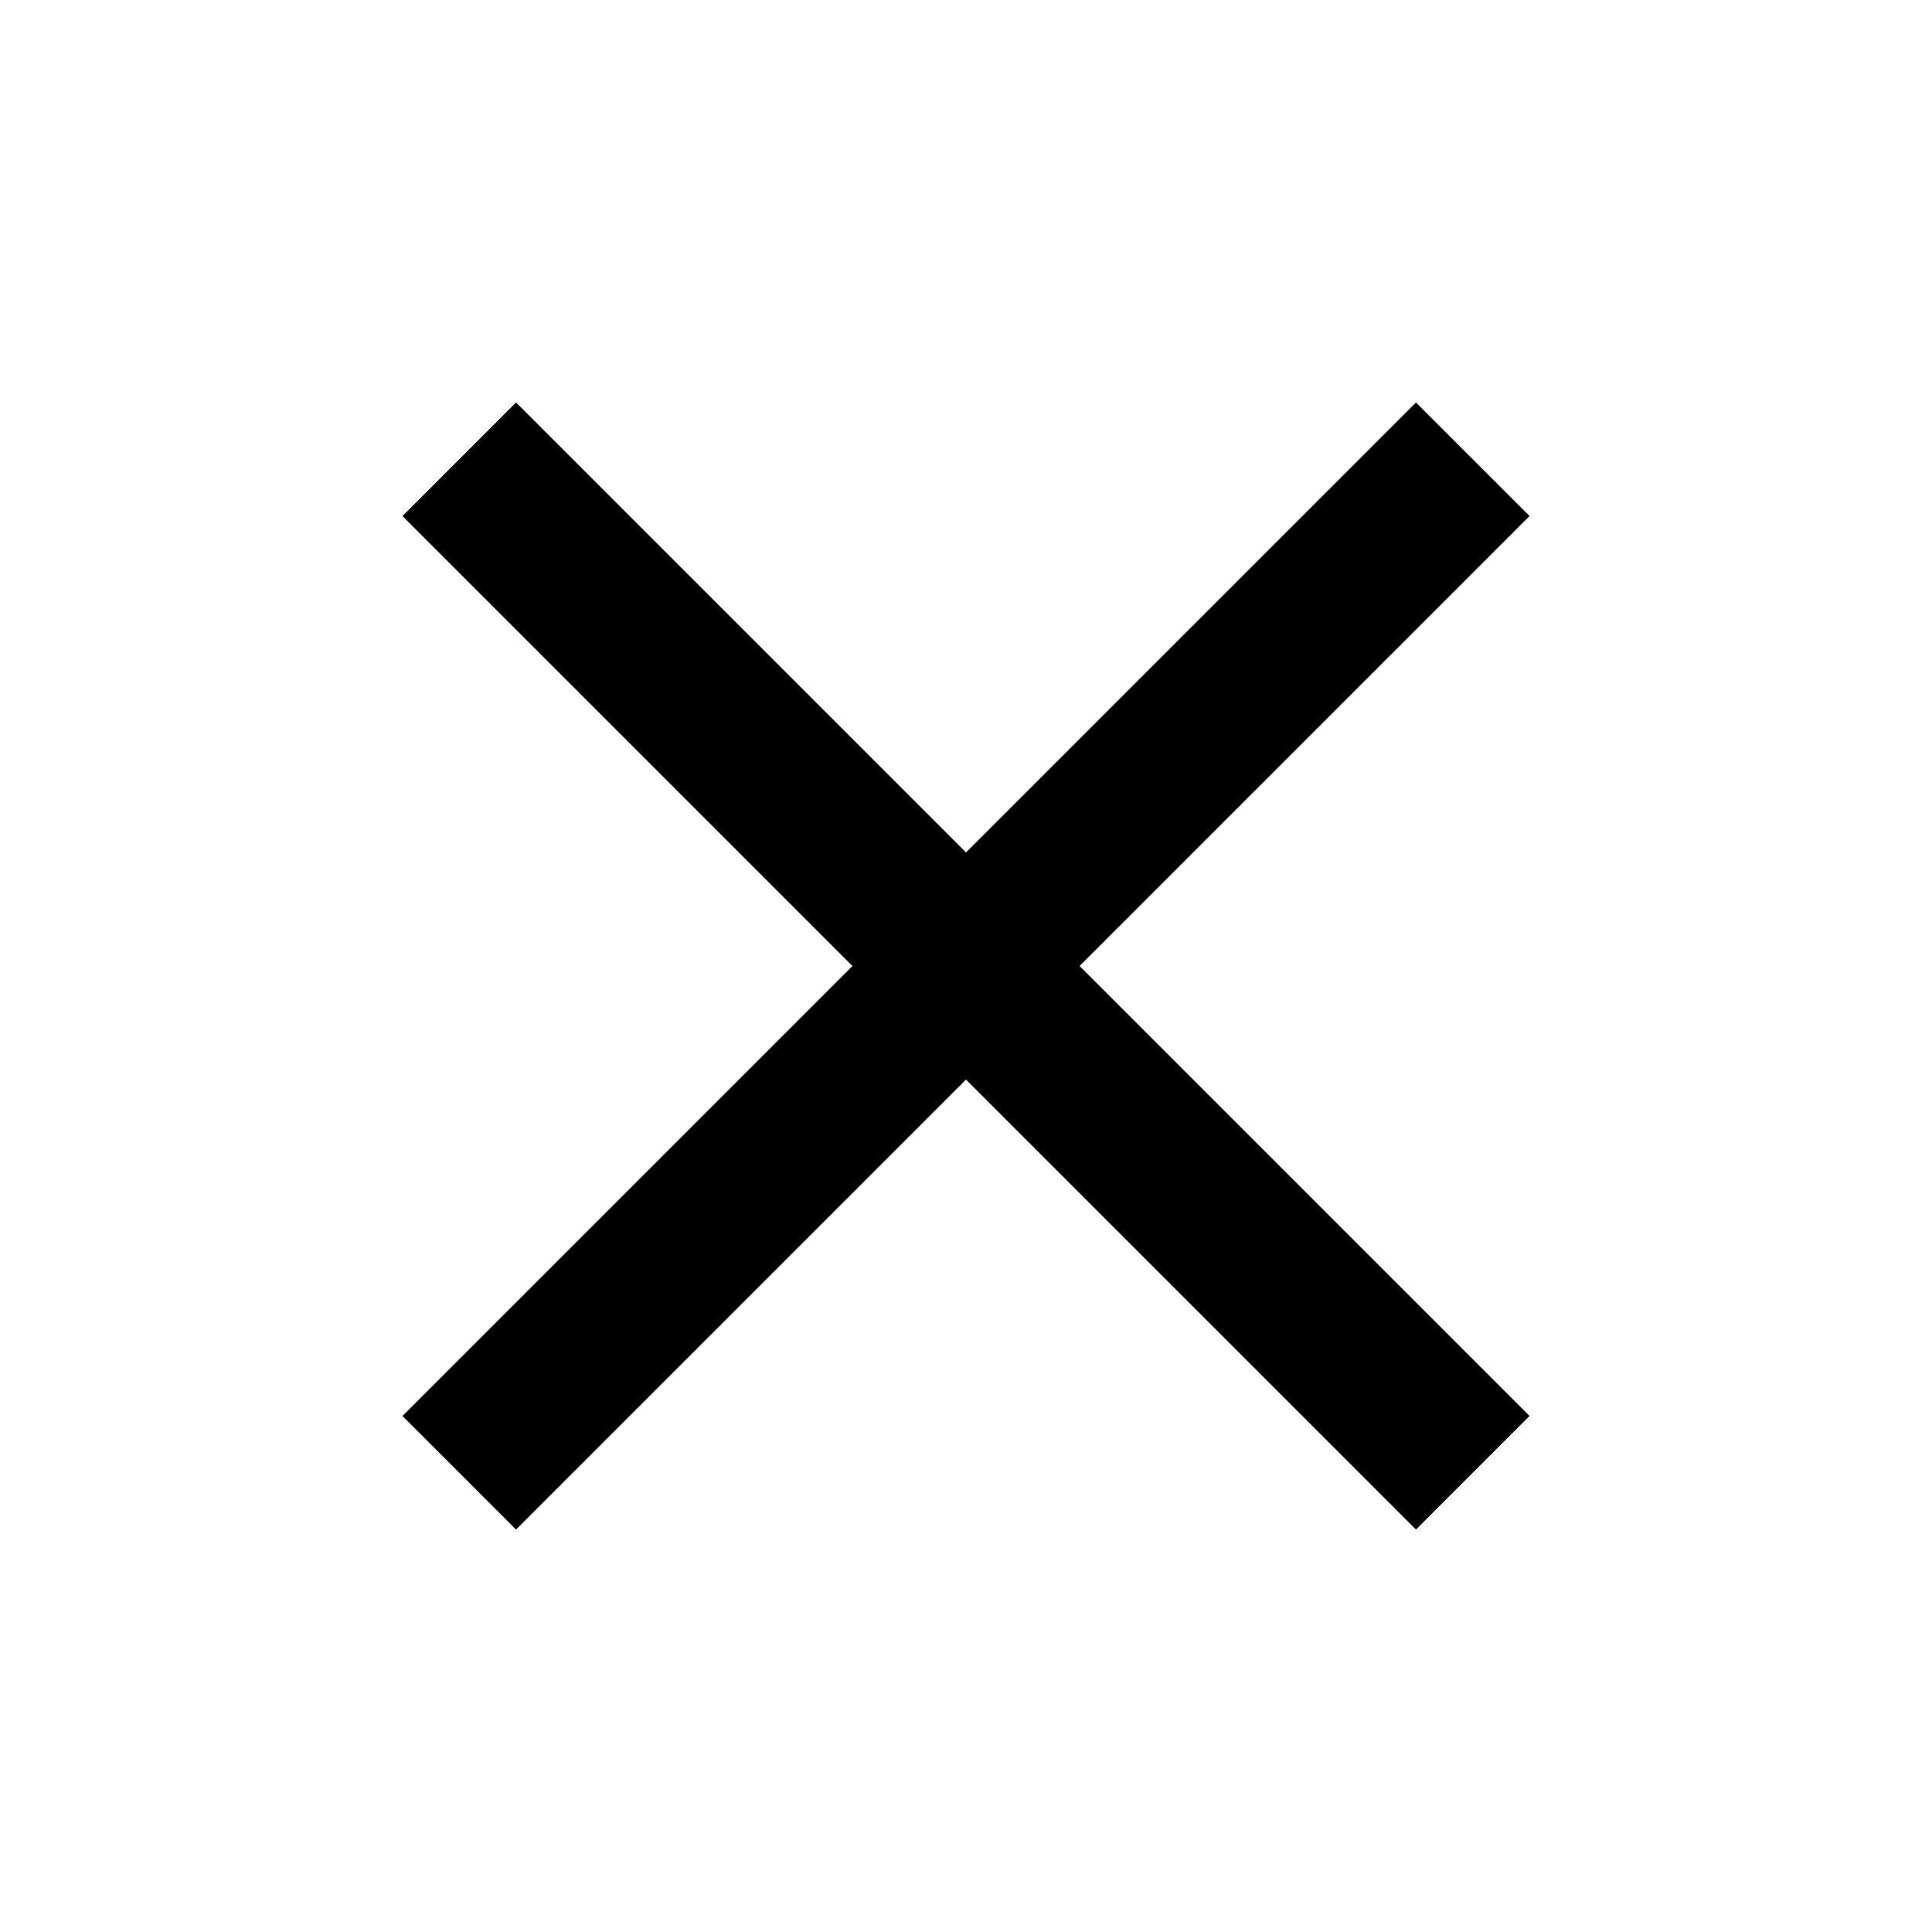
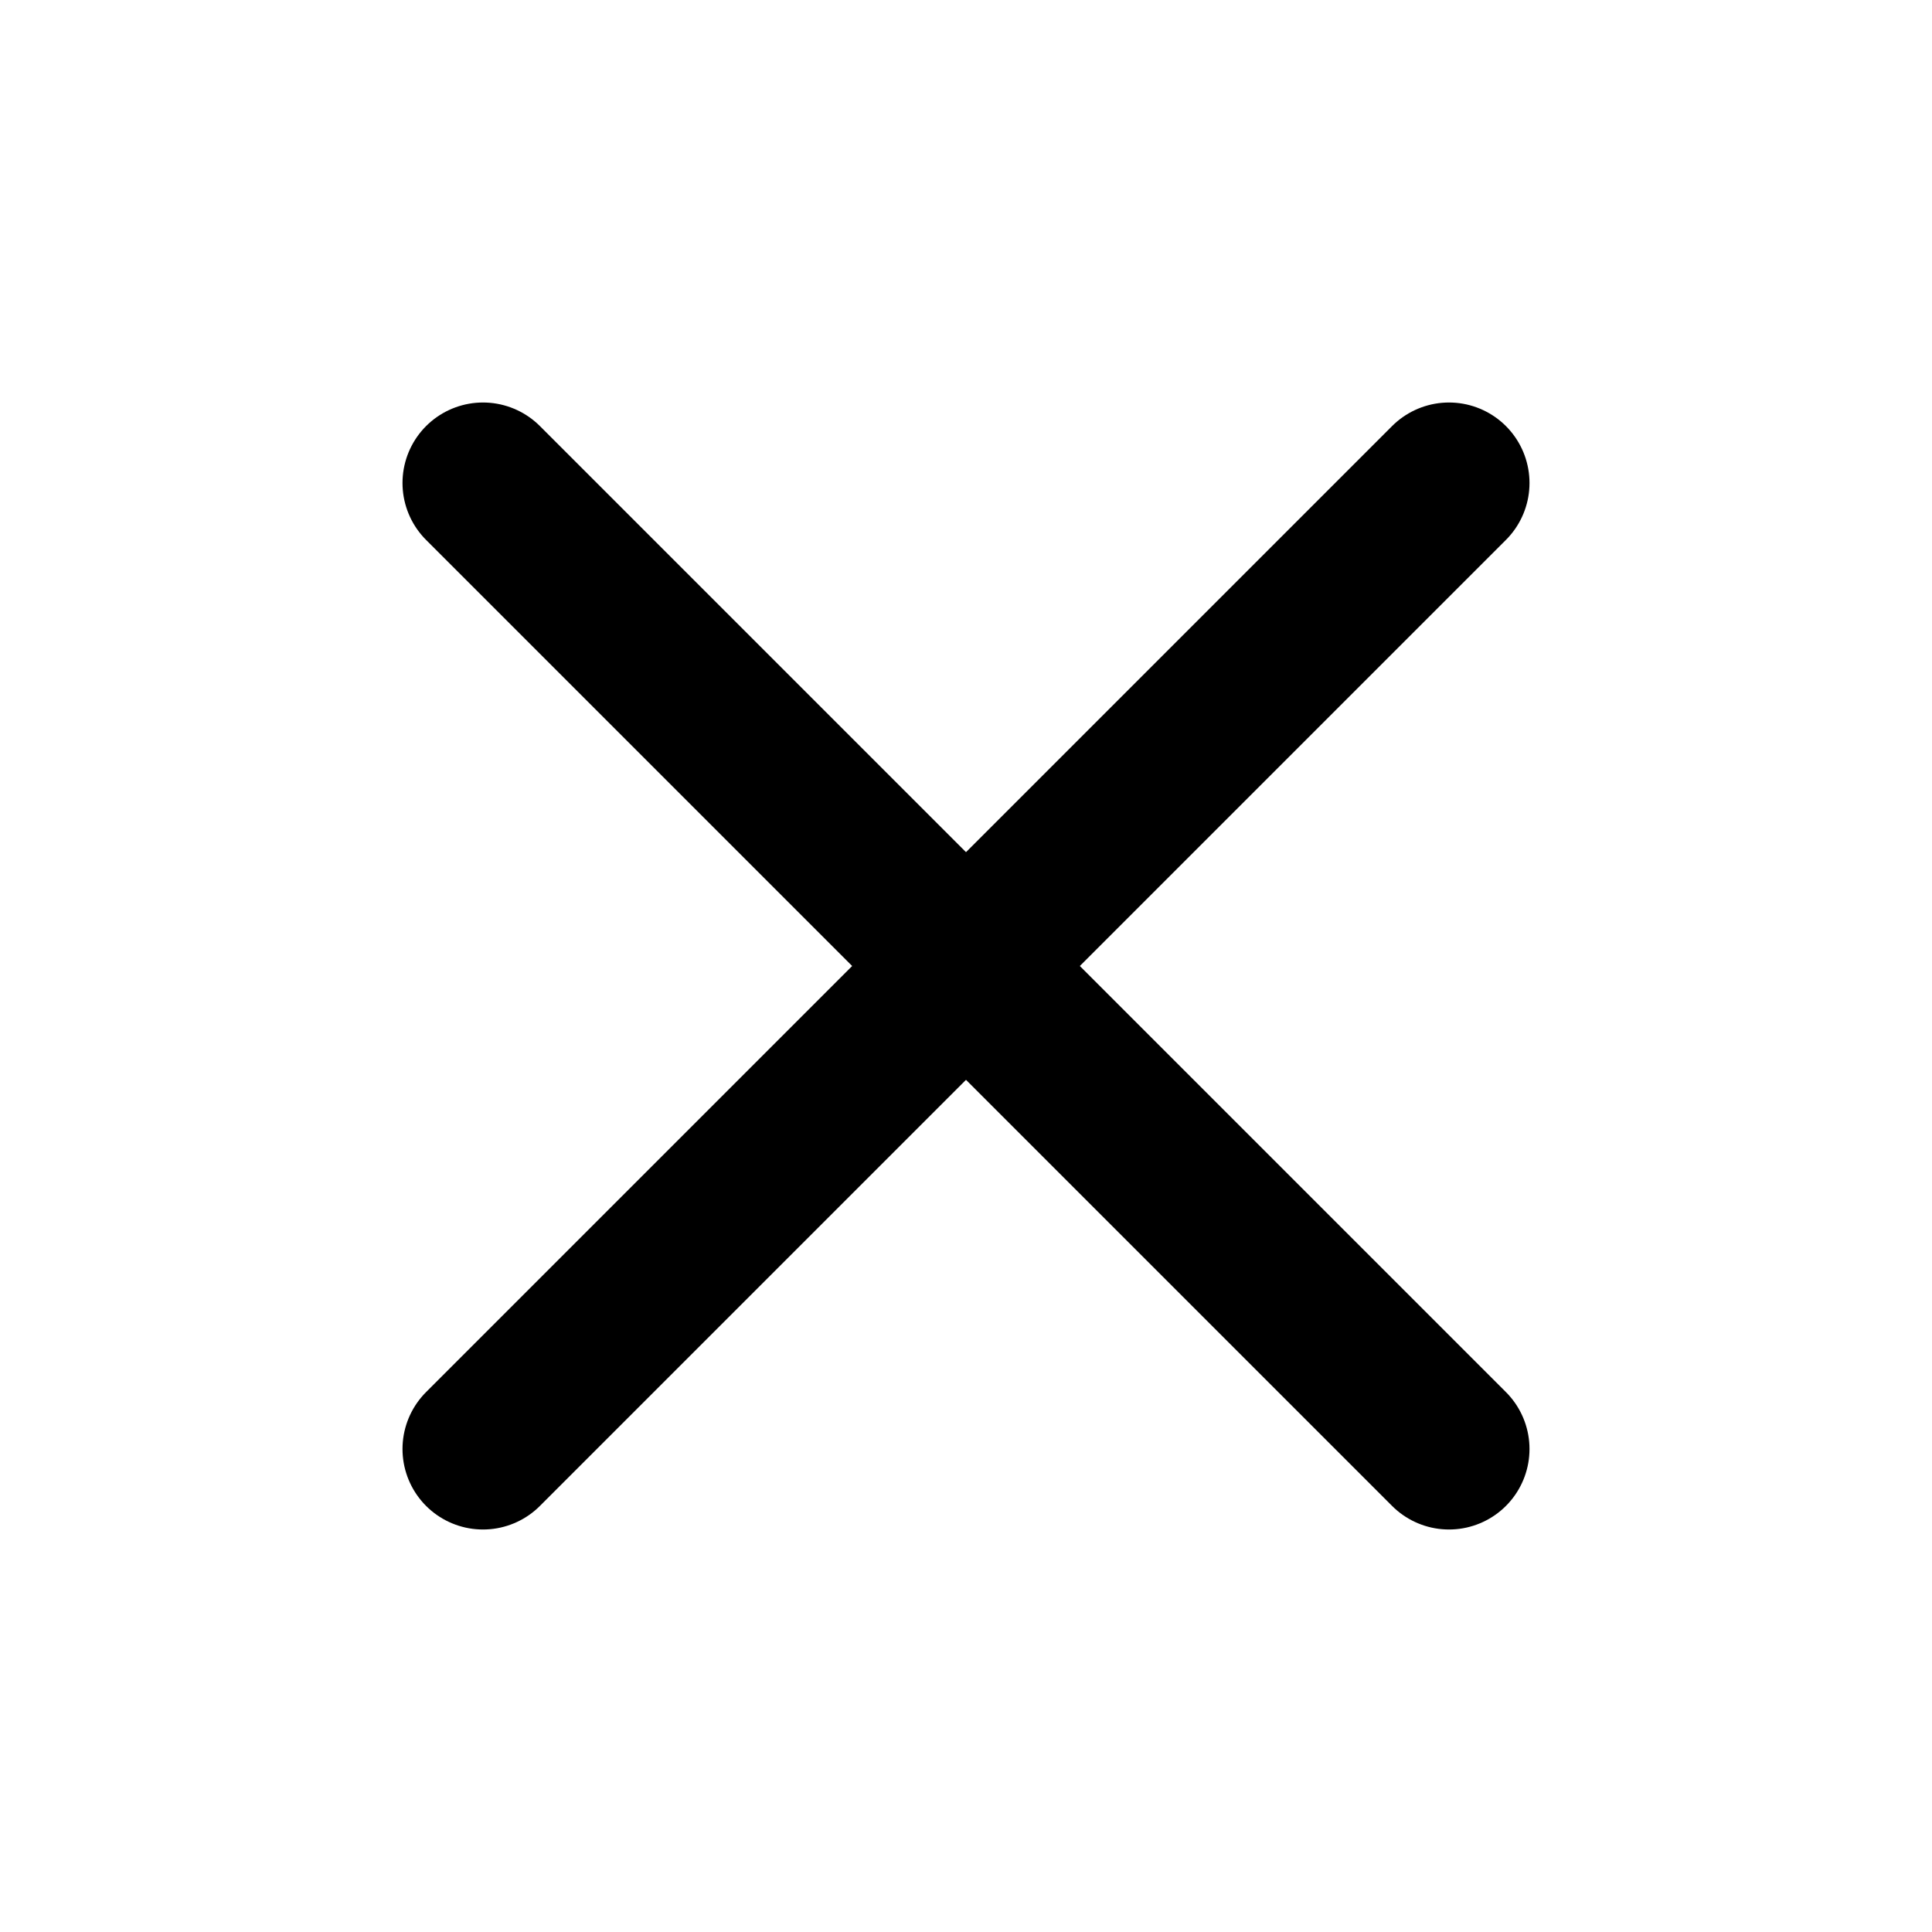
- <svg xmlns="http://www.w3.org/2000/svg" width="64" height="64">
-   <path style="stroke:none;fill-rule:nonzero;fill:#000;fill-opacity:1" d="m50.668 17.094-3.762-3.762L32 28.238 17.094 13.332l-3.762 3.762L28.238 32 13.332 46.906l3.762 3.762L32 35.762l14.906 14.906 3.762-3.762L35.762 32Zm0 0" />
+ <svg xmlns="http://www.w3.org/2000/svg" width="24" height="24" viewBox="0 0 24 24" fill="none" stroke="currentColor" stroke-width="2" stroke-linecap="round" stroke-linejoin="round" class="icon icon-tabler icons-tabler-outline icon-tabler-x">
+   <path stroke="none" d="M0 0h24v24H0z" fill="none" />
+   <path d="M18 6l-12 12" />
+   <path d="M6 6l12 12" />
</svg>
